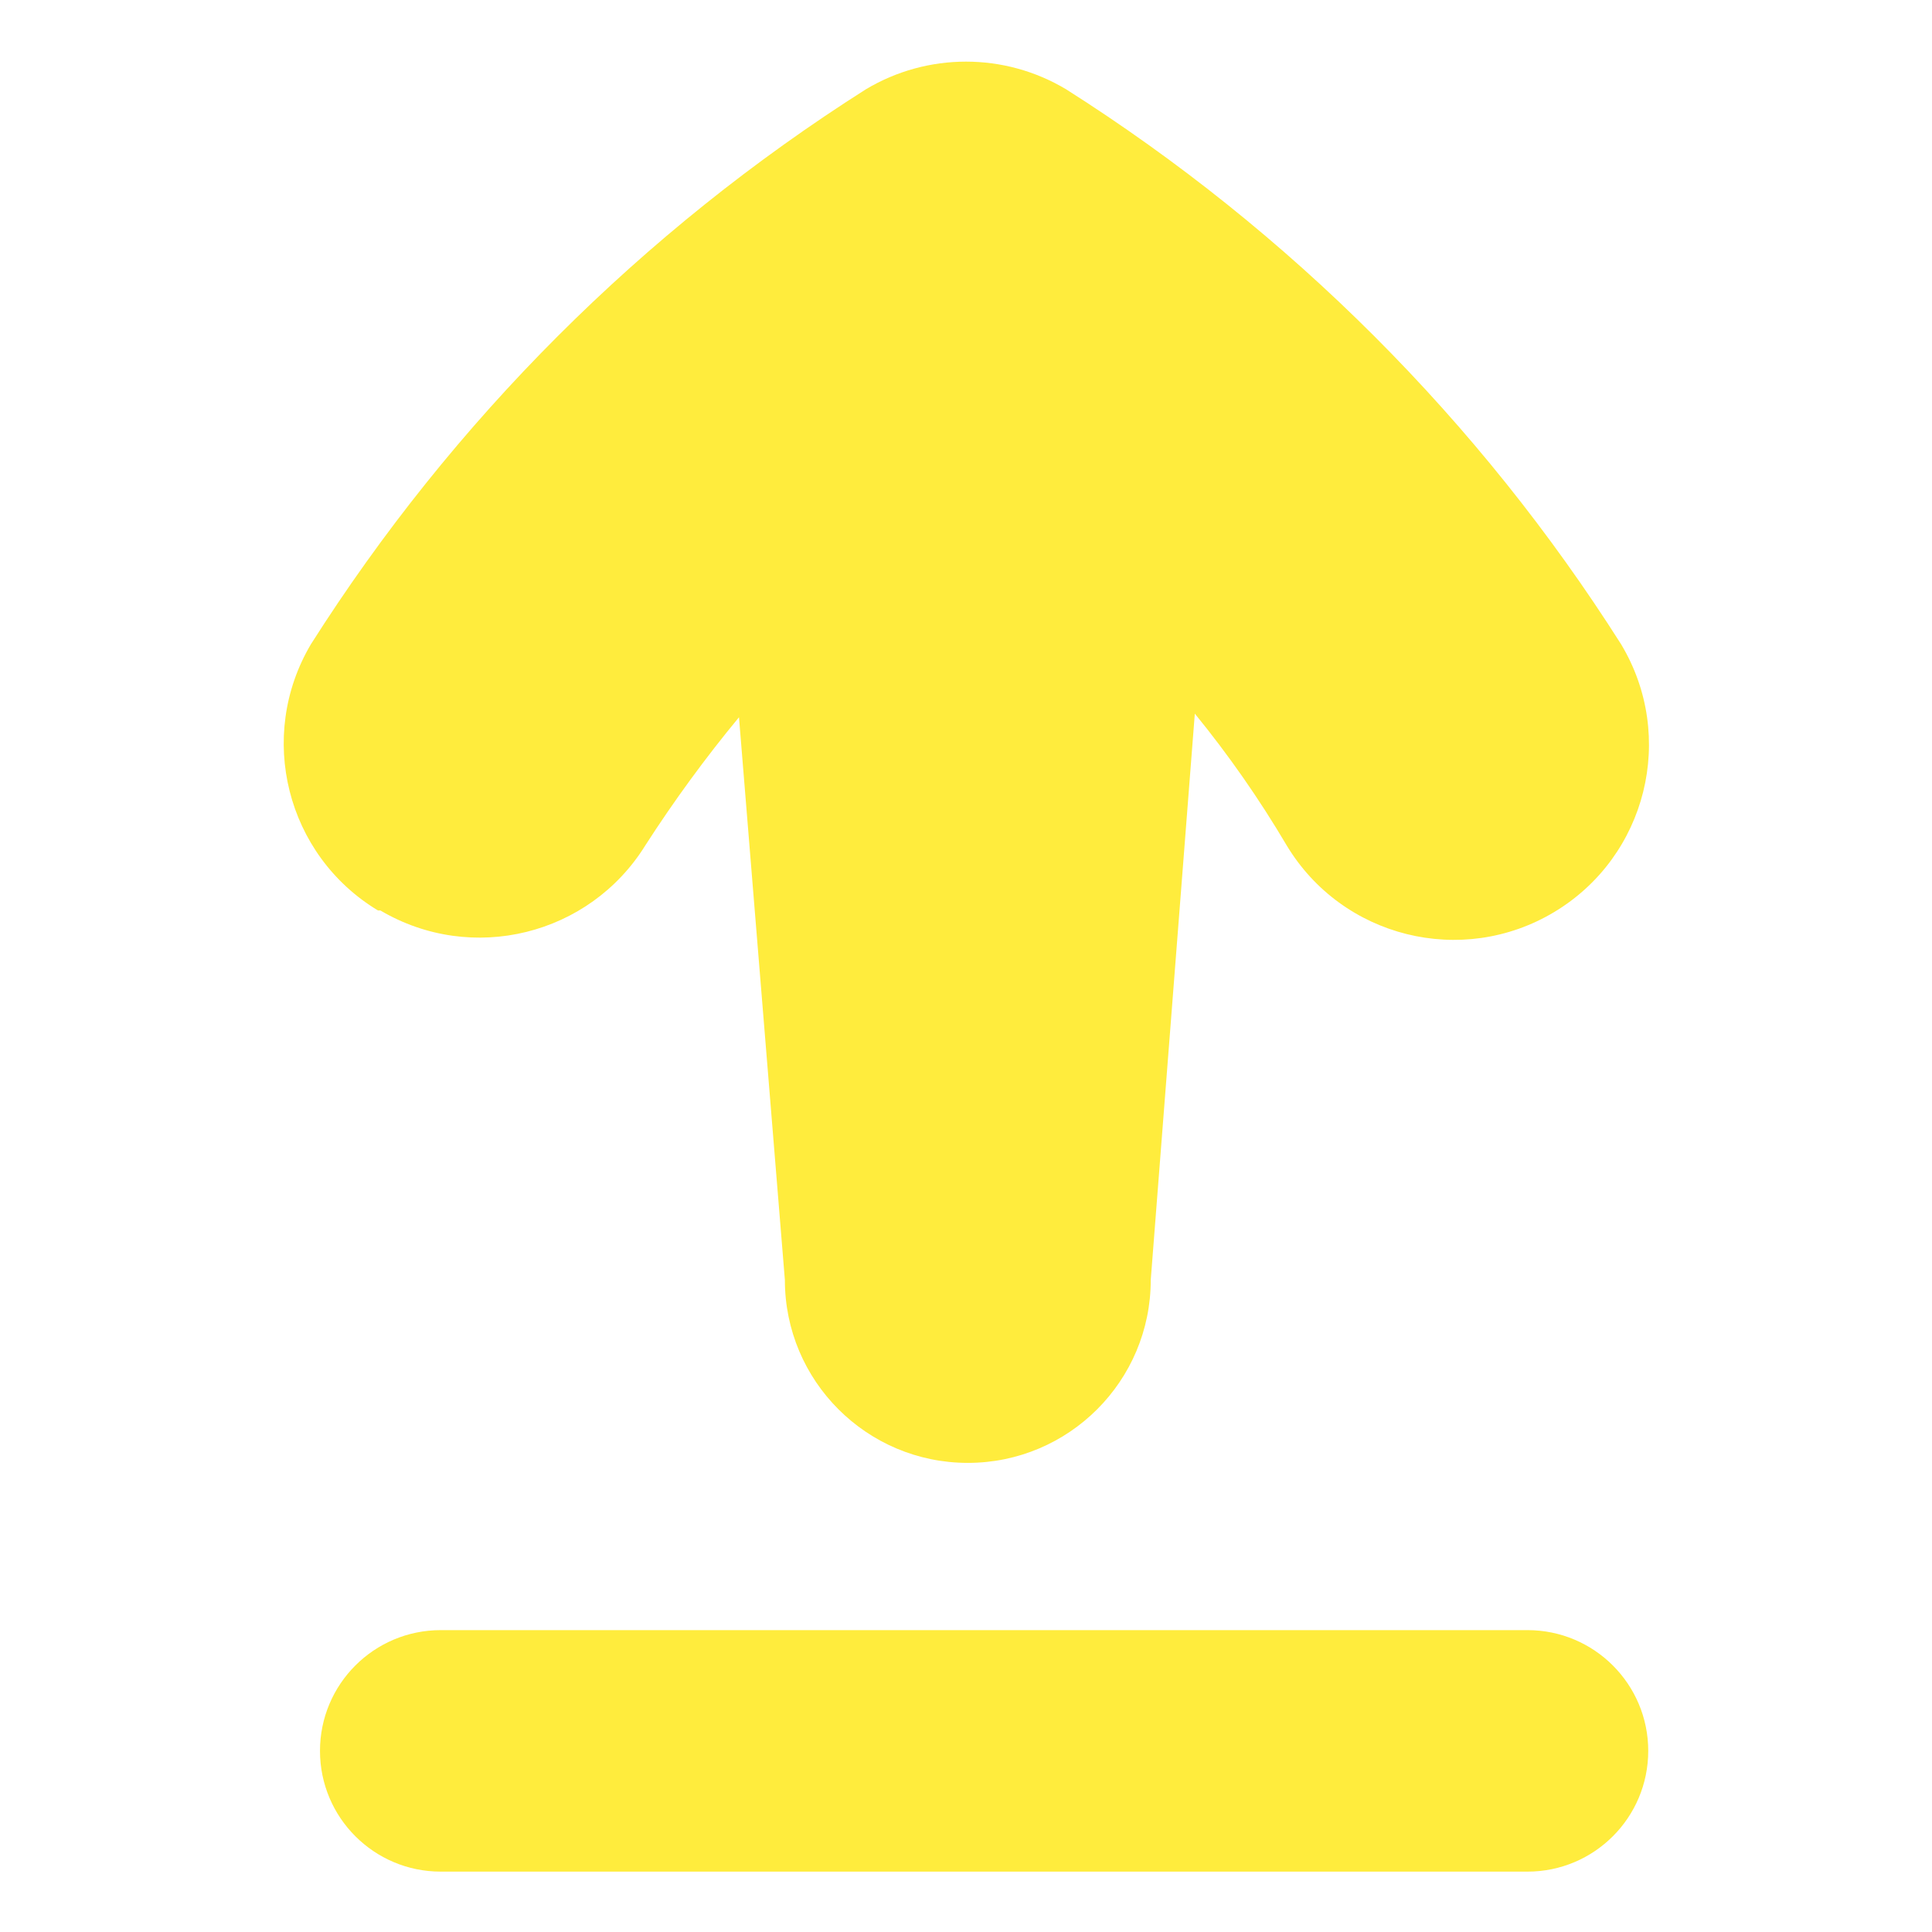
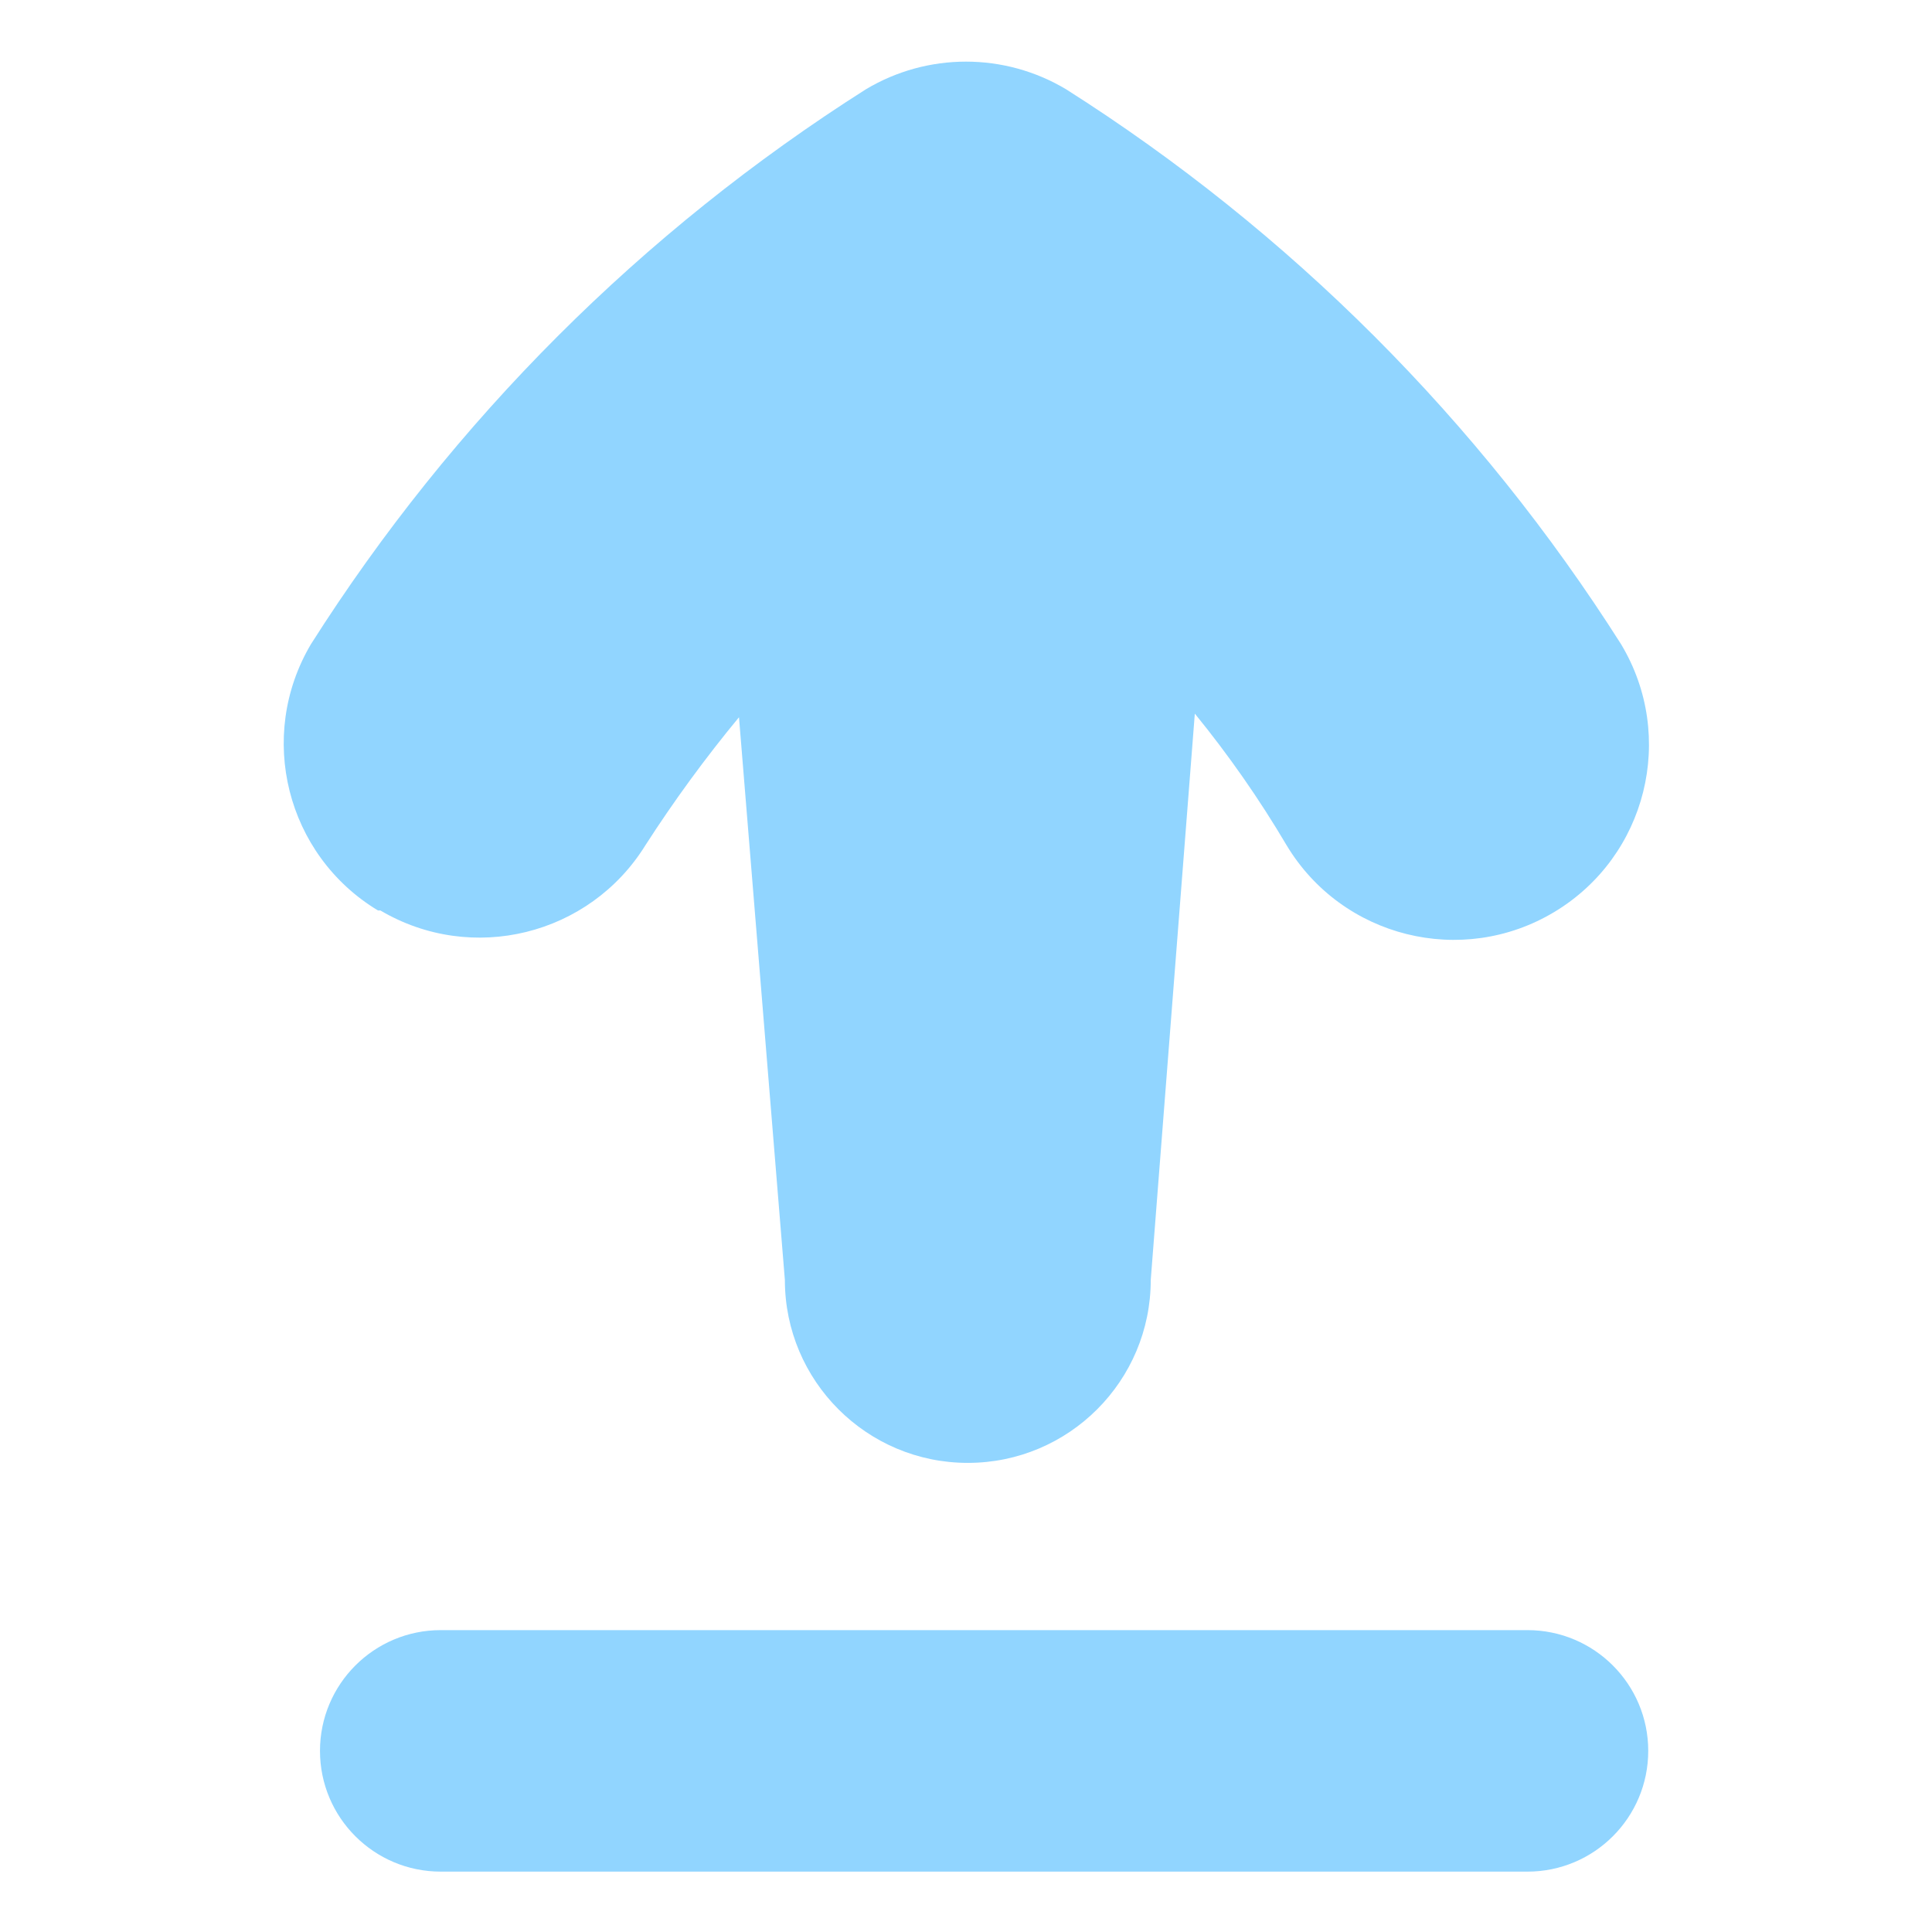
<svg xmlns="http://www.w3.org/2000/svg" t="1618374094177" class="icon" viewBox="0 0 1024 1024" version="1.1" p-id="875" width="200" height="200">
-   <path d="M809.6 864h-576a64 64 0 1 0 0 128h576a64 64 0 0 0 0-128z m-608-381.44A103.36 103.36 0 0 0 342.08 448a705.92 705.92 0 0 1 49.6-67.84L416 678.4a96 96 0 0 0 193.92 0l23.36-300.16A564.8 564.8 0 0 1 681.92 448a103.36 103.36 0 1 0 177.28-106.56 953.6 953.6 0 0 0-294.08-294.08 103.36 103.36 0 0 0-106.24 0 953.6 953.6 0 0 0-294.08 294.08 103.36 103.36 0 0 0 35.52 141.12z" fill="#ffec3d" p-id="876" />
+   <path d="M809.6 864h-576a64 64 0 1 0 0 128h576a64 64 0 0 0 0-128z m-608-381.44A103.36 103.36 0 0 0 342.08 448a705.92 705.92 0 0 1 49.6-67.84L416 678.4a96 96 0 0 0 193.92 0l23.36-300.16A564.8 564.8 0 0 1 681.92 448a103.36 103.36 0 1 0 177.28-106.56 953.6 953.6 0 0 0-294.08-294.08 103.36 103.36 0 0 0-106.24 0 953.6 953.6 0 0 0-294.08 294.08 103.36 103.36 0 0 0 35.52 141.12z" fill="#91d5ff" p-id="876" />
</svg>
